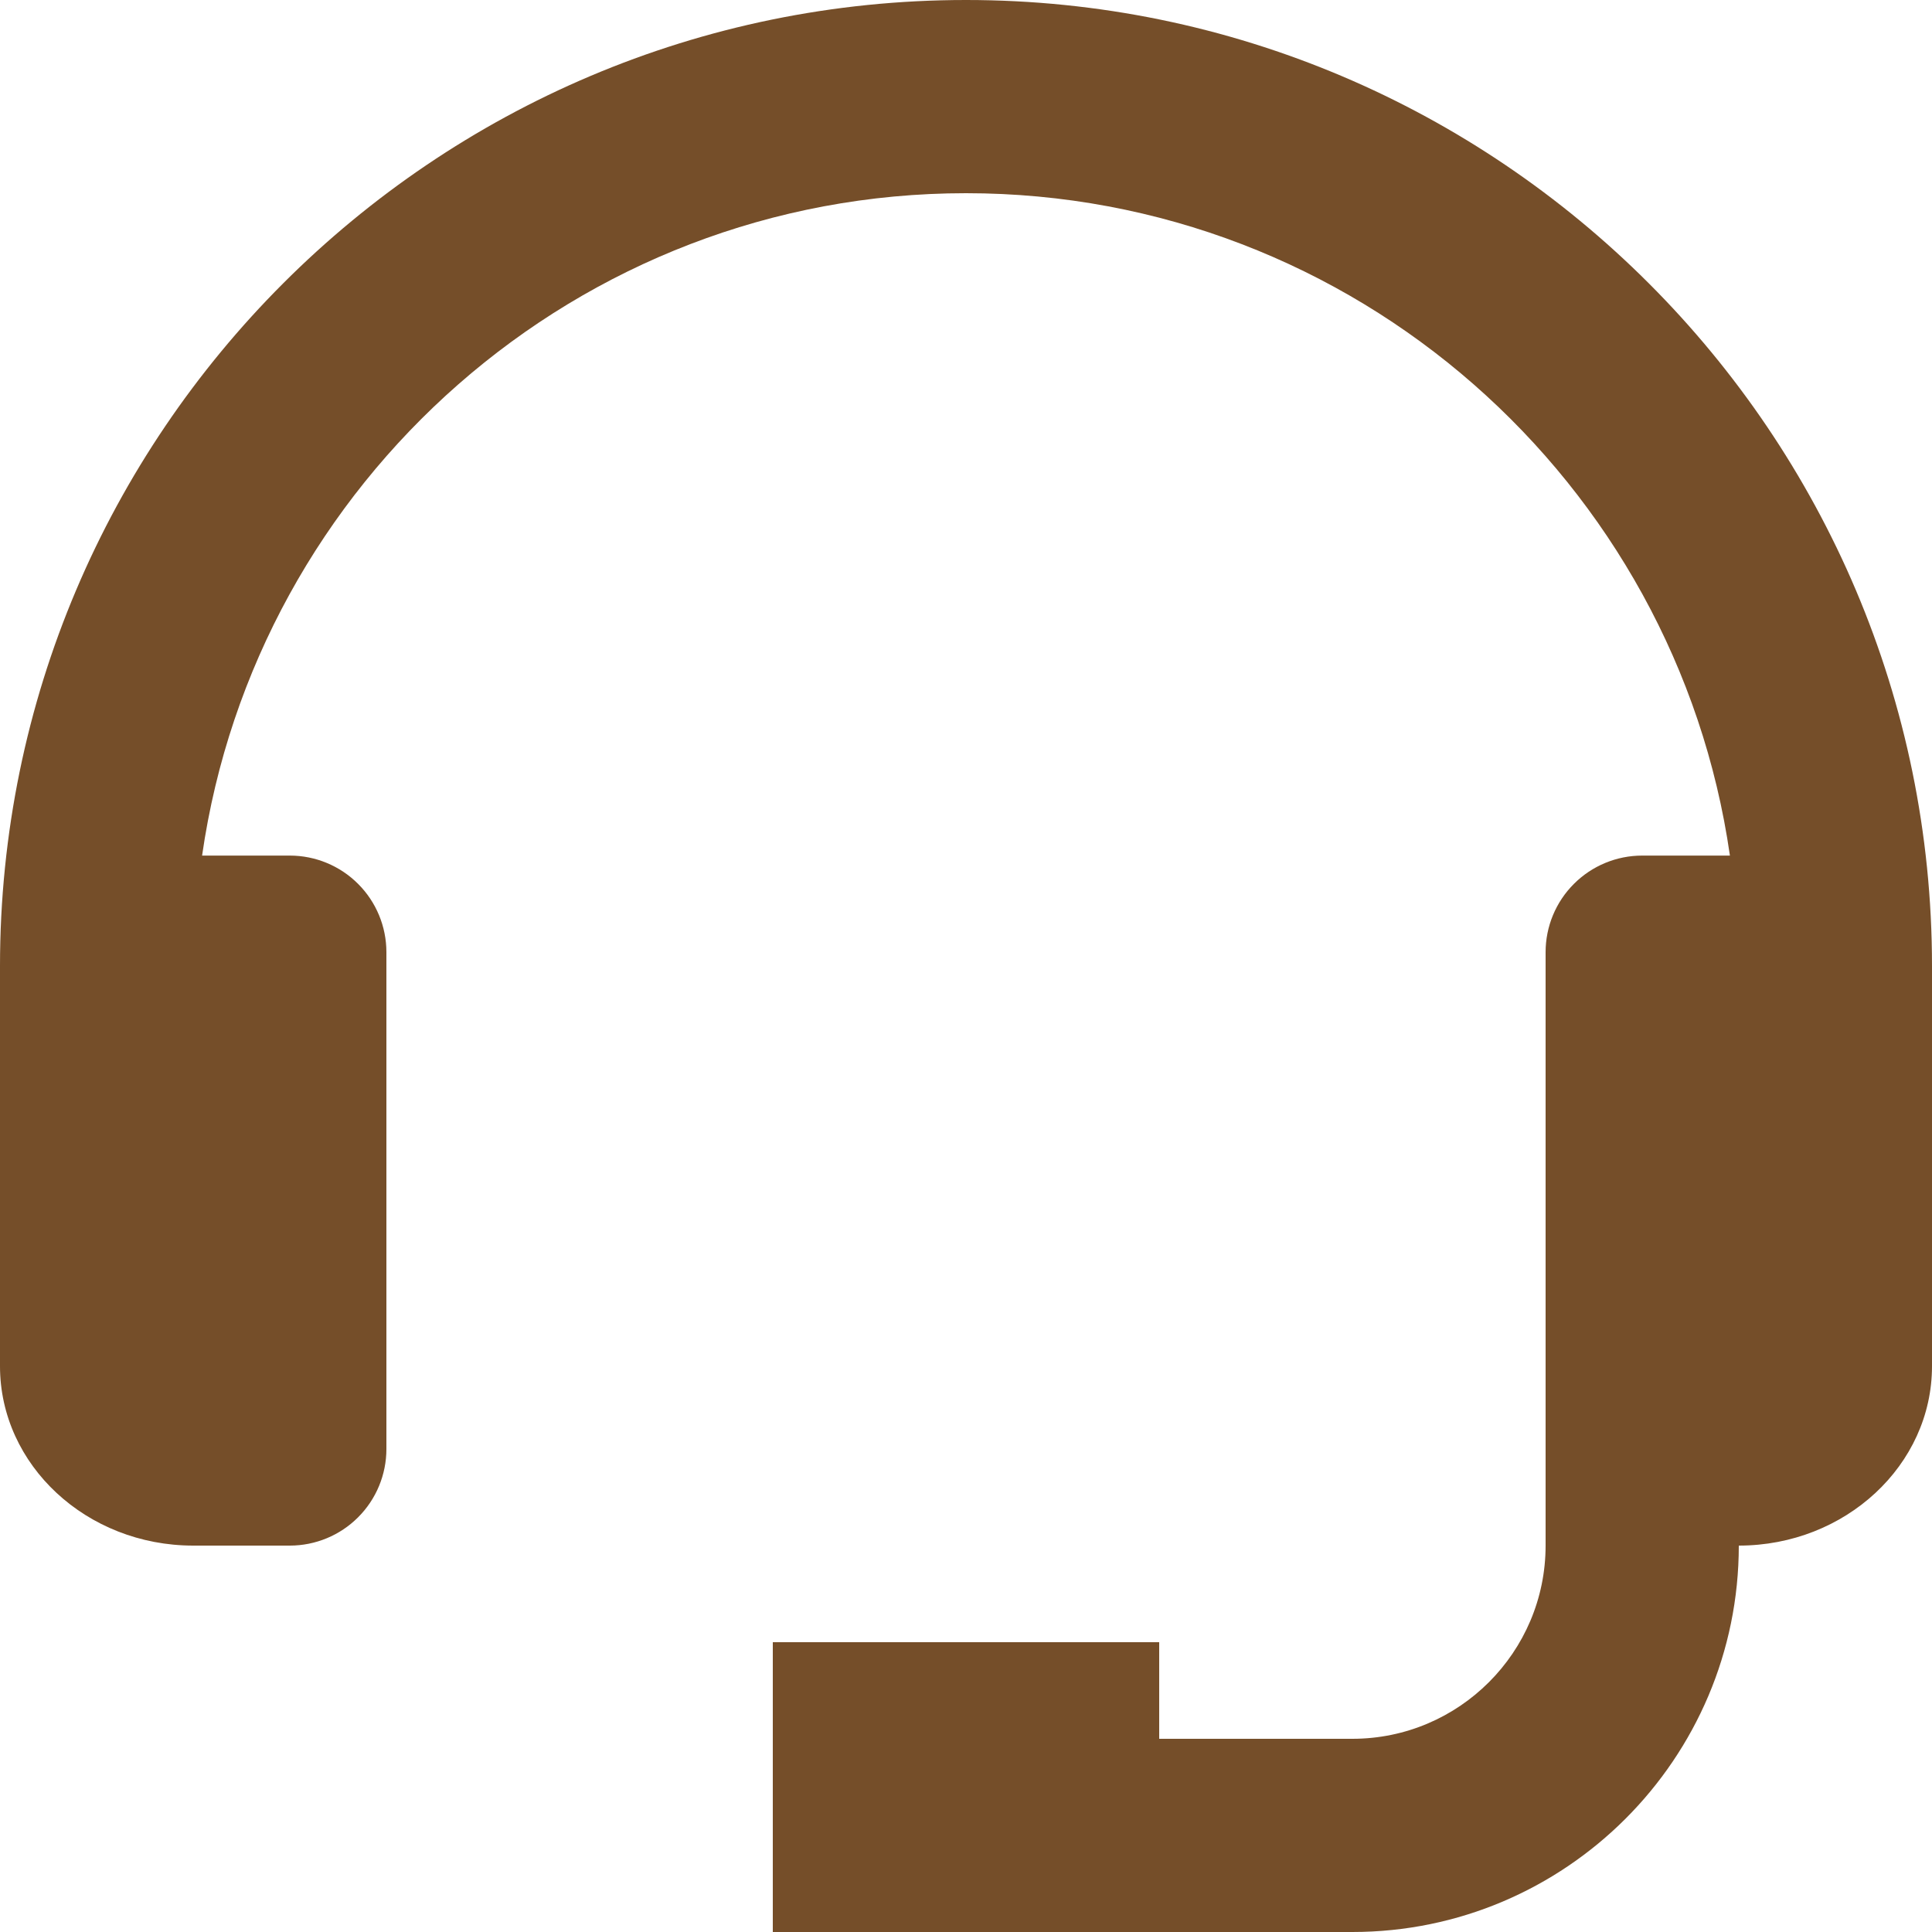
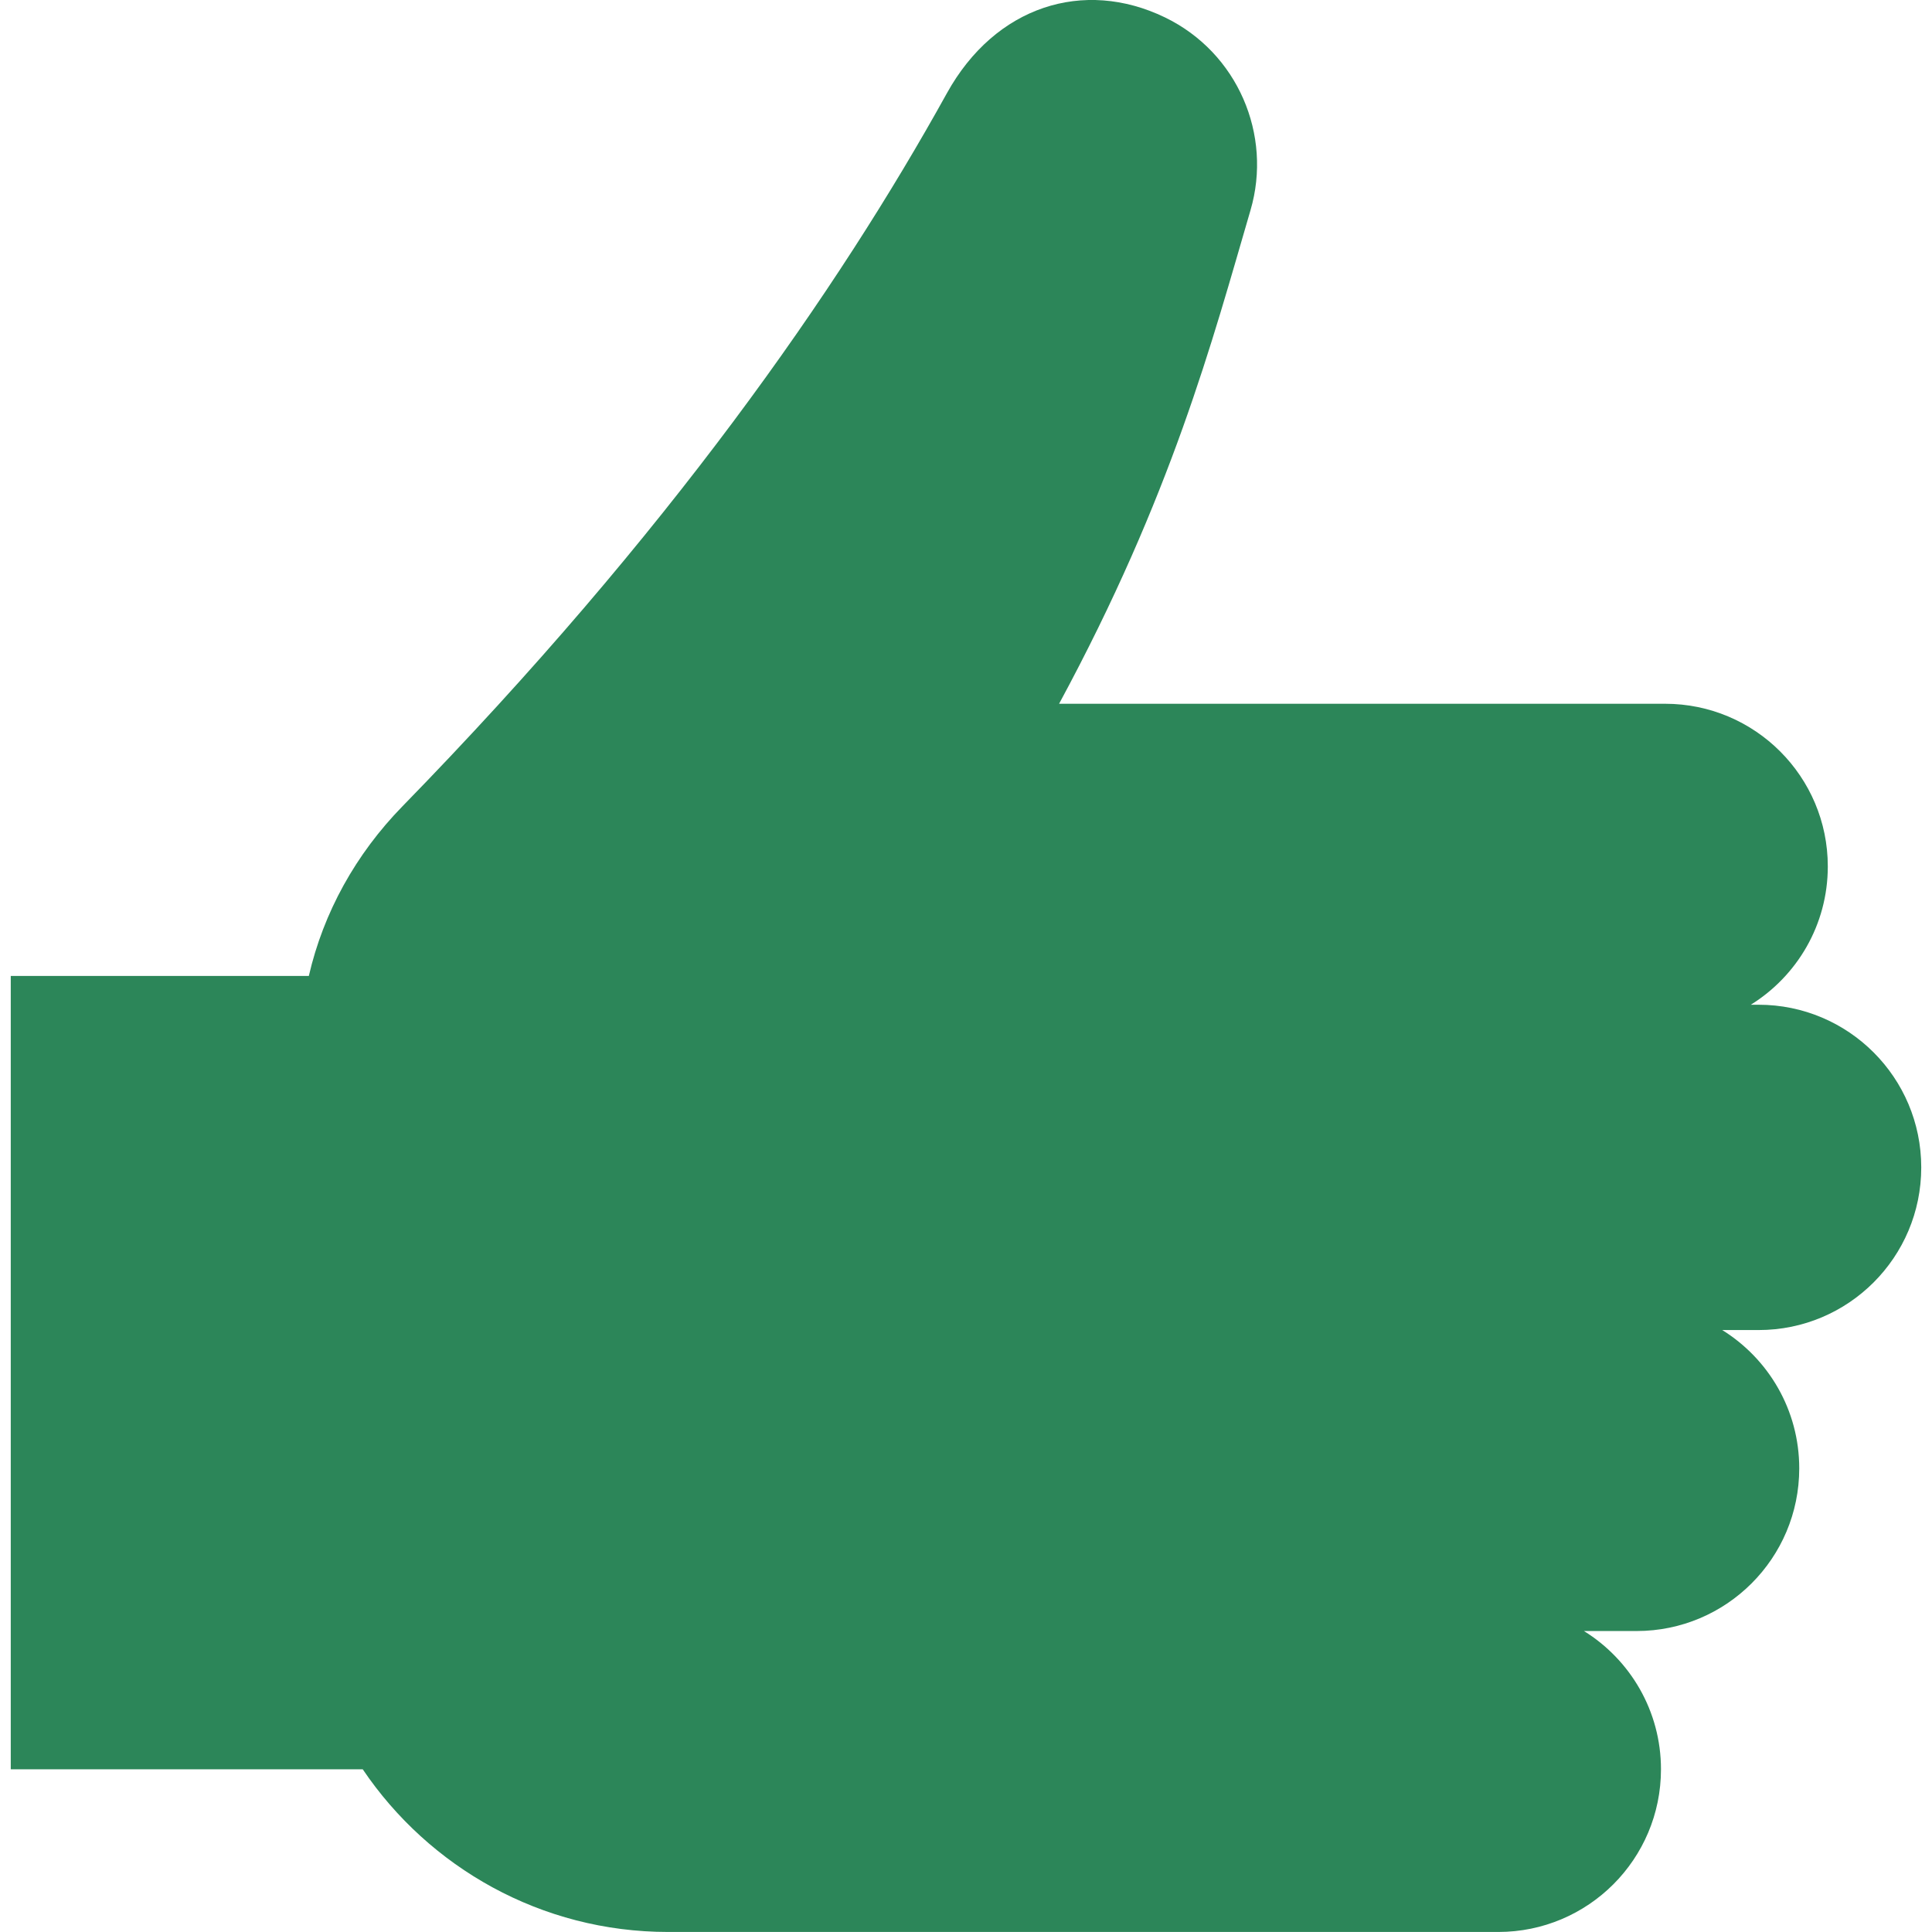
<svg xmlns="http://www.w3.org/2000/svg" width="60" height="60" viewBox="0 0 60 60" fill="none">
-   <path d="M30 0C13.458 0 0 13.458 0 30V42.429C0 45.501 2.691 48 6 48H9C9.796 48 10.559 47.684 11.121 47.121C11.684 46.559 12 45.796 12 45V29.571C12 28.775 11.684 28.012 11.121 27.45C10.559 26.887 9.796 26.571 9 26.571H6.276C7.944 14.961 17.934 6 30 6C42.066 6 52.056 14.961 53.724 26.571H51C50.204 26.571 49.441 26.887 48.879 27.45C48.316 28.012 48 28.775 48 29.571V48C48 51.309 45.309 54 42 54H36V51H24V60H42C48.618 60 54 54.618 54 48C57.309 48 60 45.501 60 42.429V30C60 13.458 46.542 0 30 0Z" fill="#754E29" />
+   <path d="M59.666 36.255C59.666 33.465 57.404 31.203 54.614 31.203H54.373C55.808 30.311 56.764 28.722 56.764 26.908C56.764 24.118 54.502 21.856 51.711 21.856H32.891C36.394 15.372 37.647 10.594 38.836 6.526C39.52 4.192 38.44 1.635 36.178 0.54C33.657 -0.679 30.905 0.188 29.406 2.896C26.033 8.99 20.749 16.582 12.498 25.041C11.047 26.528 10.045 28.337 9.591 30.309H0.334V54.947H11.265C13.322 57.993 16.805 59.999 20.749 59.999C21.443 59.999 44.384 59.999 46.53 59.999C49.321 59.999 51.583 57.738 51.583 54.947C51.583 53.134 50.627 51.544 49.191 50.653H50.825C53.615 50.653 55.877 48.391 55.877 45.601C55.877 43.787 54.921 42.198 53.486 41.306H54.614C57.404 41.307 59.666 39.045 59.666 36.255Z" fill="#2c8659" />
</svg>
